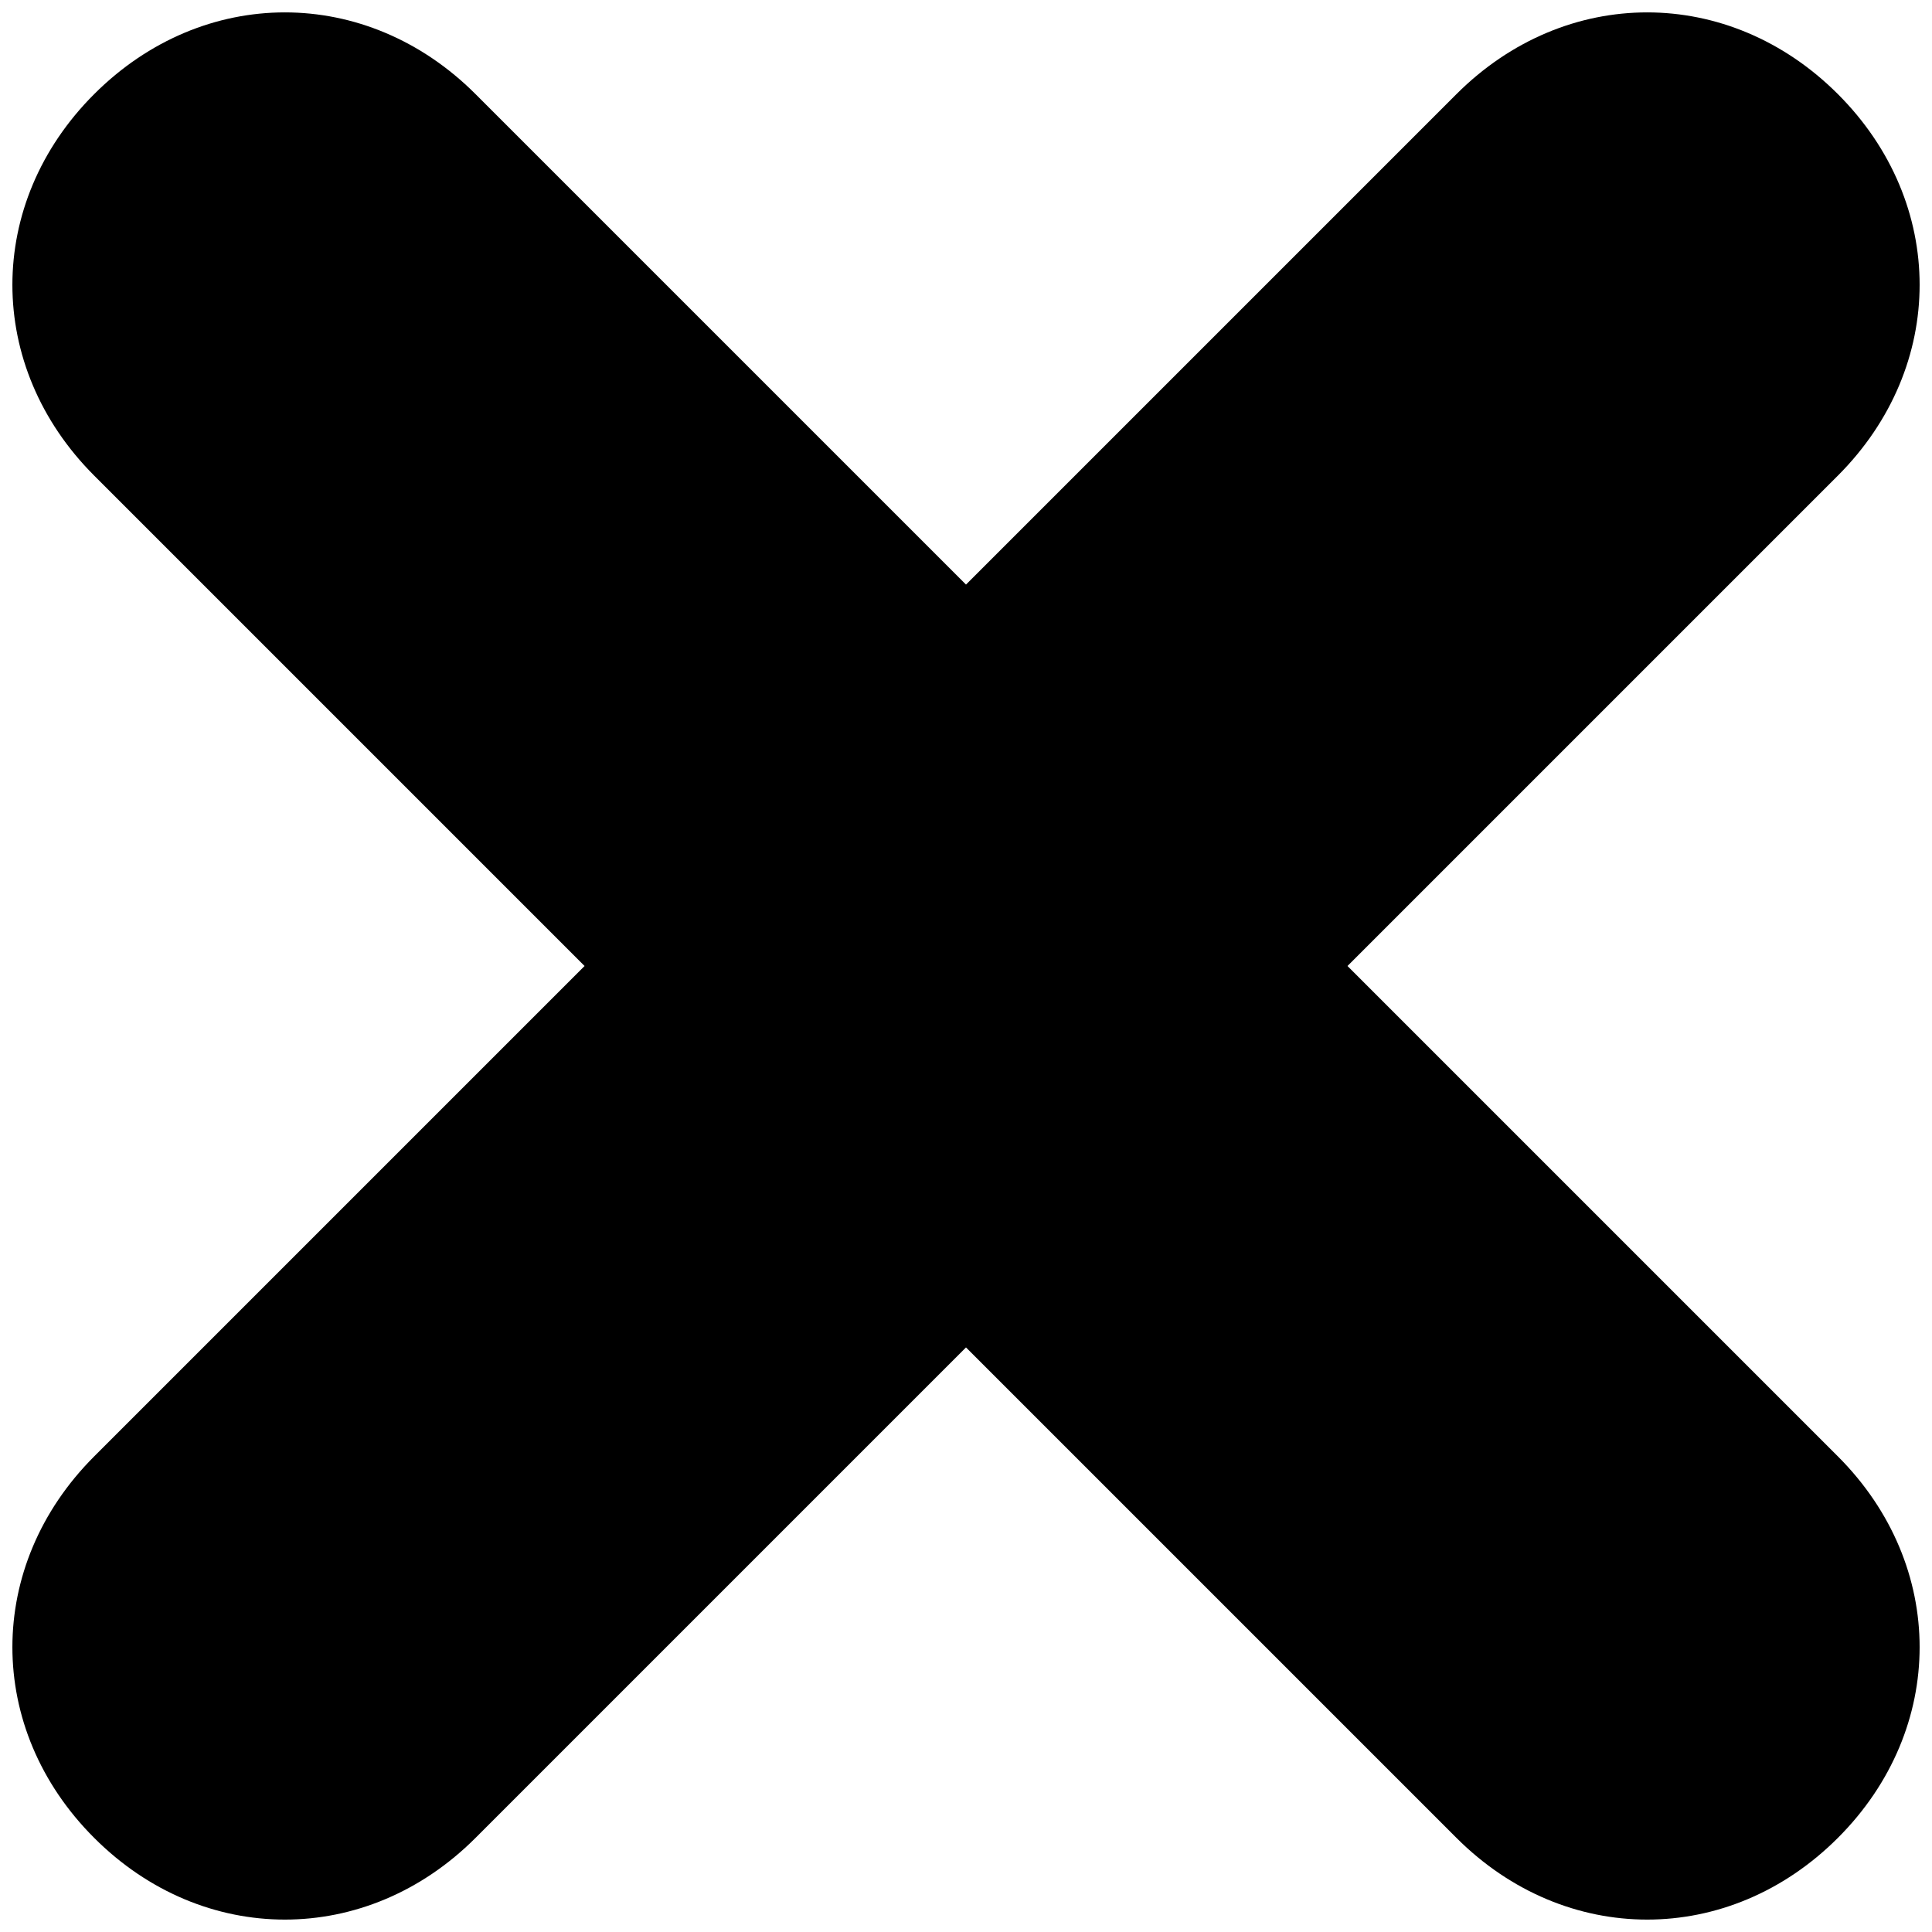
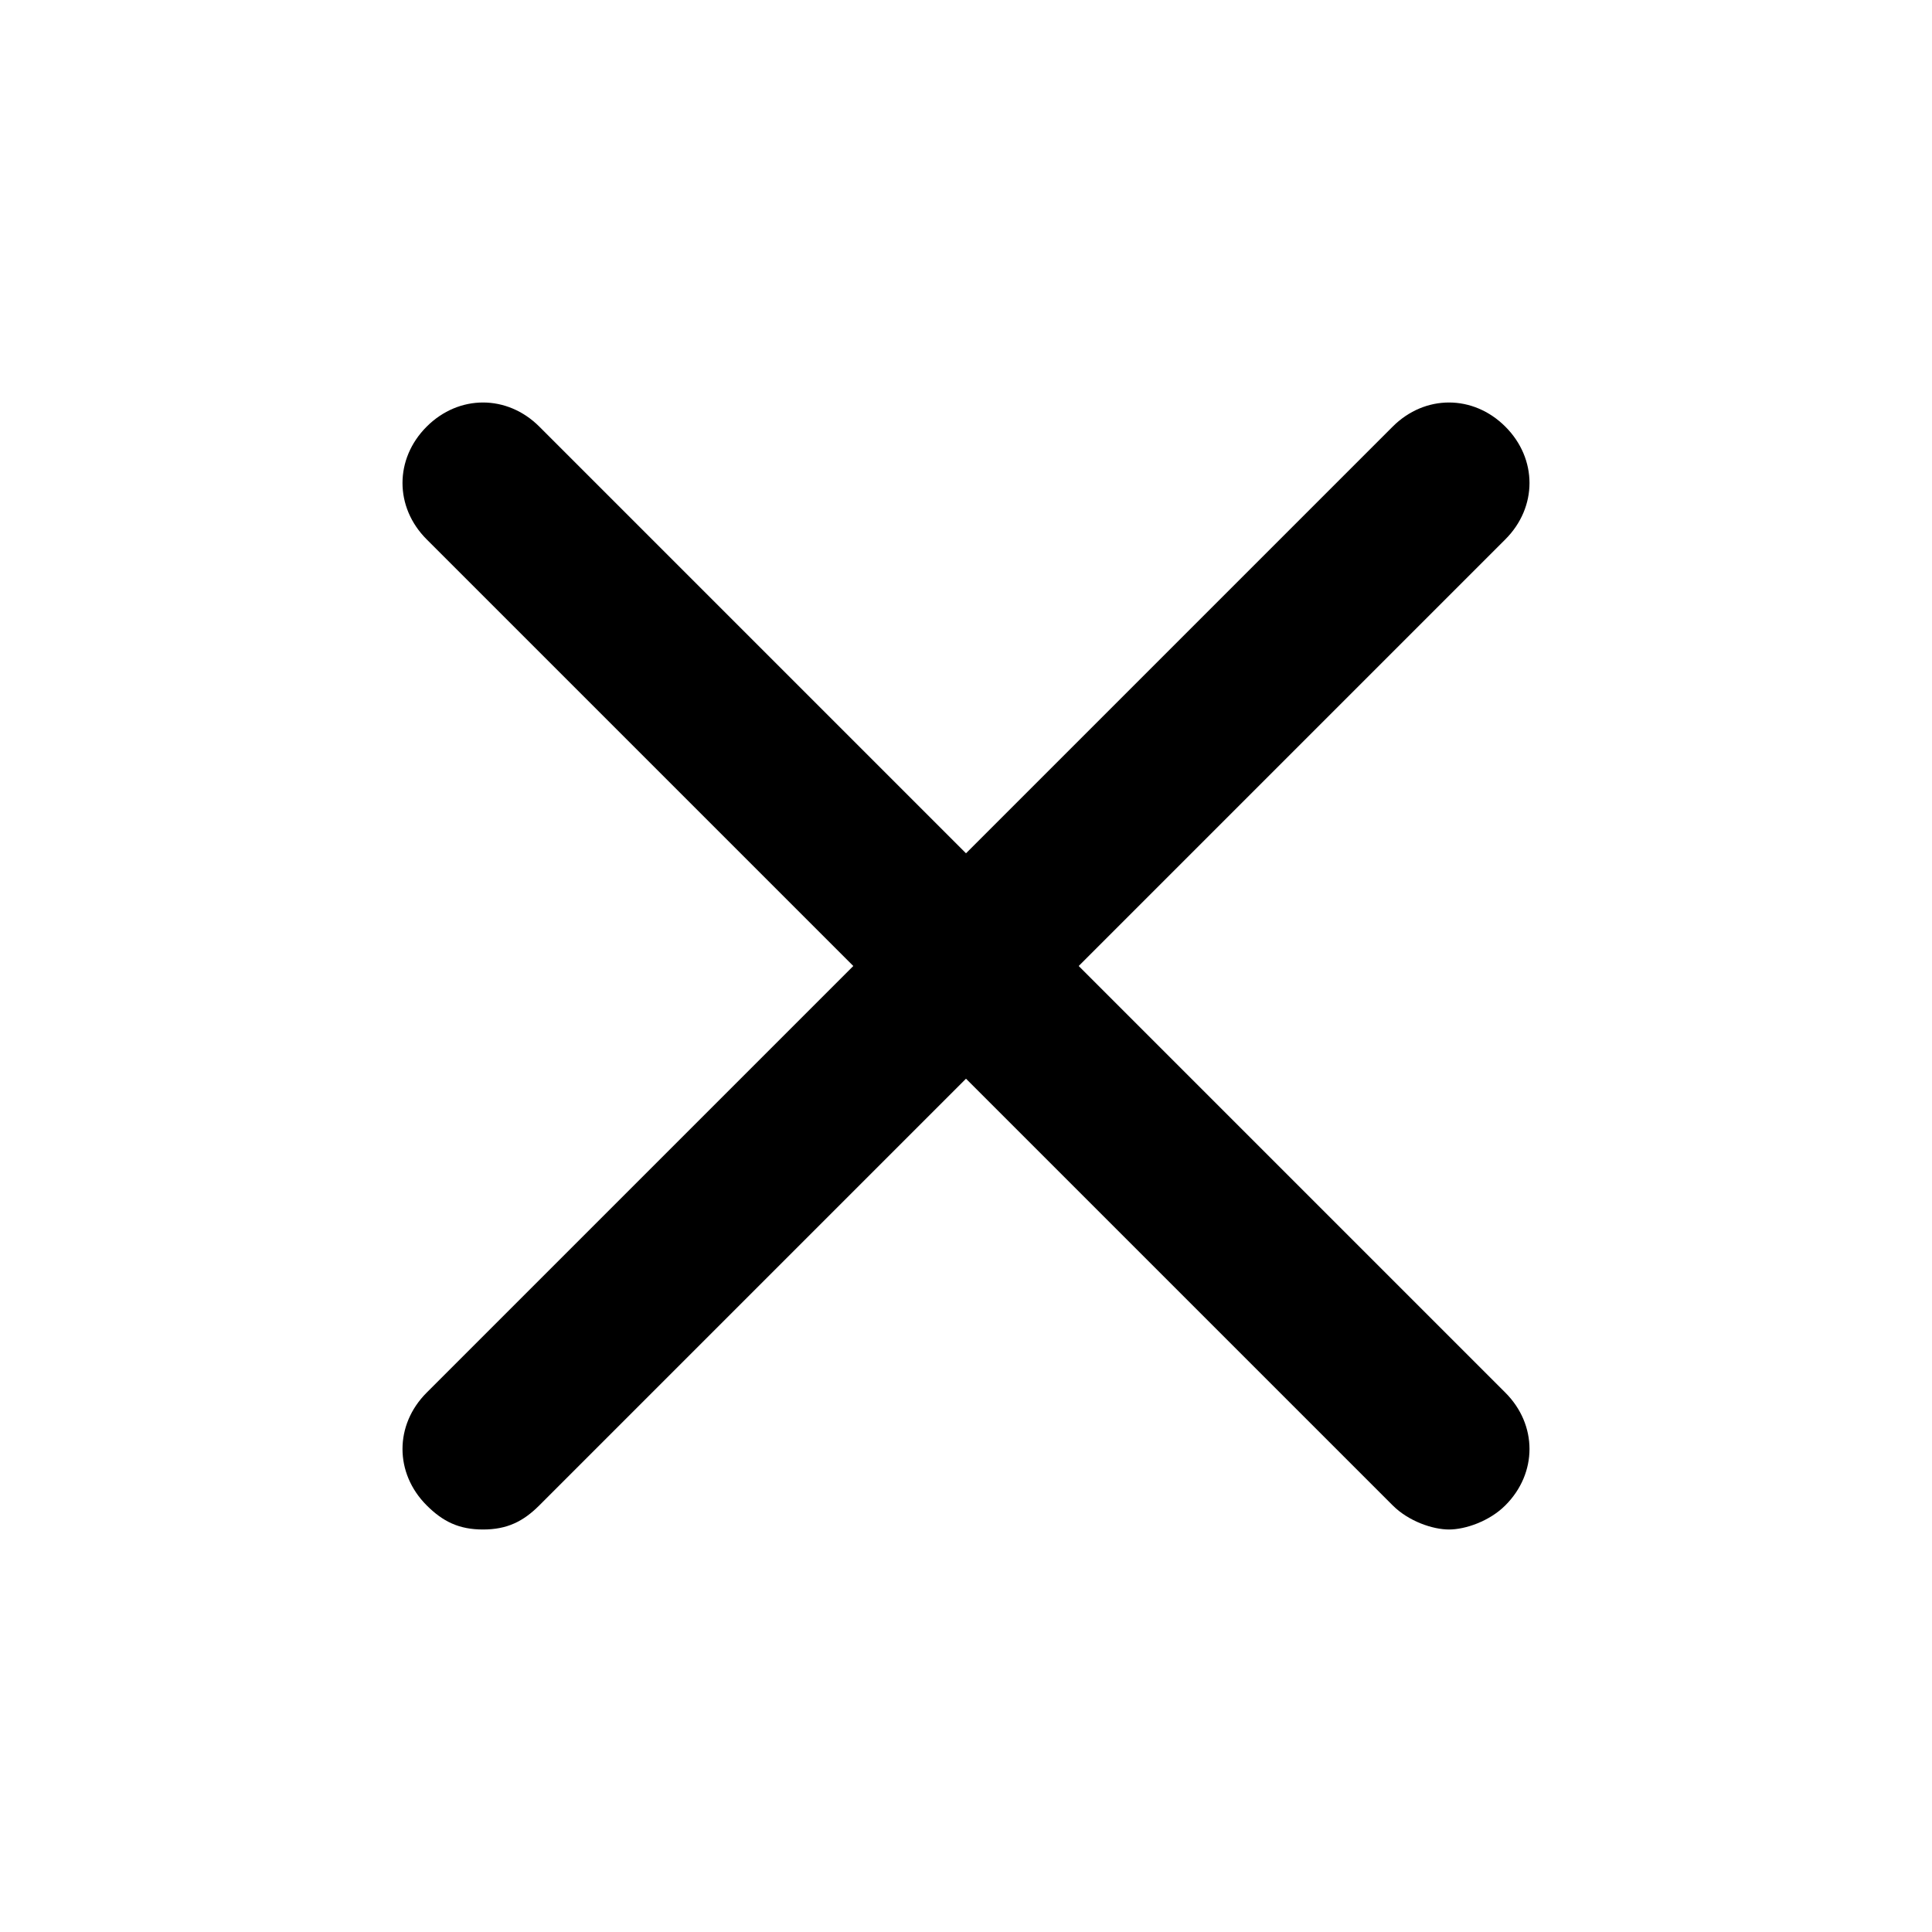
- <svg xmlns="http://www.w3.org/2000/svg" width="26" height="26" viewBox="0 0 26 26" fill="none">
-   <path d="M18.134 13L24.734 6.4C26.2 4.933 26.2 2.733 24.734 1.267C23.267 -0.2 21.067 -0.2 19.6 1.267L13 7.867L6.4 1.267C4.934 -0.2 2.734 -0.2 1.267 1.267C-0.2 2.733 -0.2 4.933 1.267 6.4L7.867 13L1.267 19.6C-0.2 21.067 -0.2 23.267 1.267 24.733C2 25.467 2.917 25.833 3.834 25.833C4.75 25.833 5.667 25.467 6.4 24.733L13 18.133L19.6 24.733C20.334 25.467 21.25 25.833 22.167 25.833C23.084 25.833 24 25.467 24.734 24.733C26.2 23.267 26.2 21.067 24.734 19.6L18.134 13Z" fill="black" />
+ <svg xmlns="http://www.w3.org/2000/svg" style="enable-background:new 0 0 24 24;" version="1.1" viewBox="0 0 24 24" xml:space="preserve">
+   <style type="text/css">
+ 	.st0{opacity:0.2;fill:none;stroke:#000000;stroke-width:5.000000e-02;stroke-miterlimit:10;}
+ </style>
+   <g id="grid_system" />
+   <g id="_icons">
+     <path d="M5.3,18.7C5.5,18.9,5.7,19,6,19s0.5-0.1,0.7-0.3l5.3-5.3l5.3,5.3c0.2,0.2,0.5,0.3,0.7,0.3s0.5-0.1,0.7-0.3   c0.4-0.4,0.4-1,0-1.4L13.4,12l5.3-5.3c0.4-0.4,0.4-1,0-1.4s-1-0.4-1.4,0L12,10.6L6.7,5.3c-0.4-0.4-1-0.4-1.4,0s-0.4,1,0,1.4   l5.3,5.3l-5.3,5.3C4.9,17.7,4.9,18.3,5.3,18.7z" />
+   </g>
</svg>
